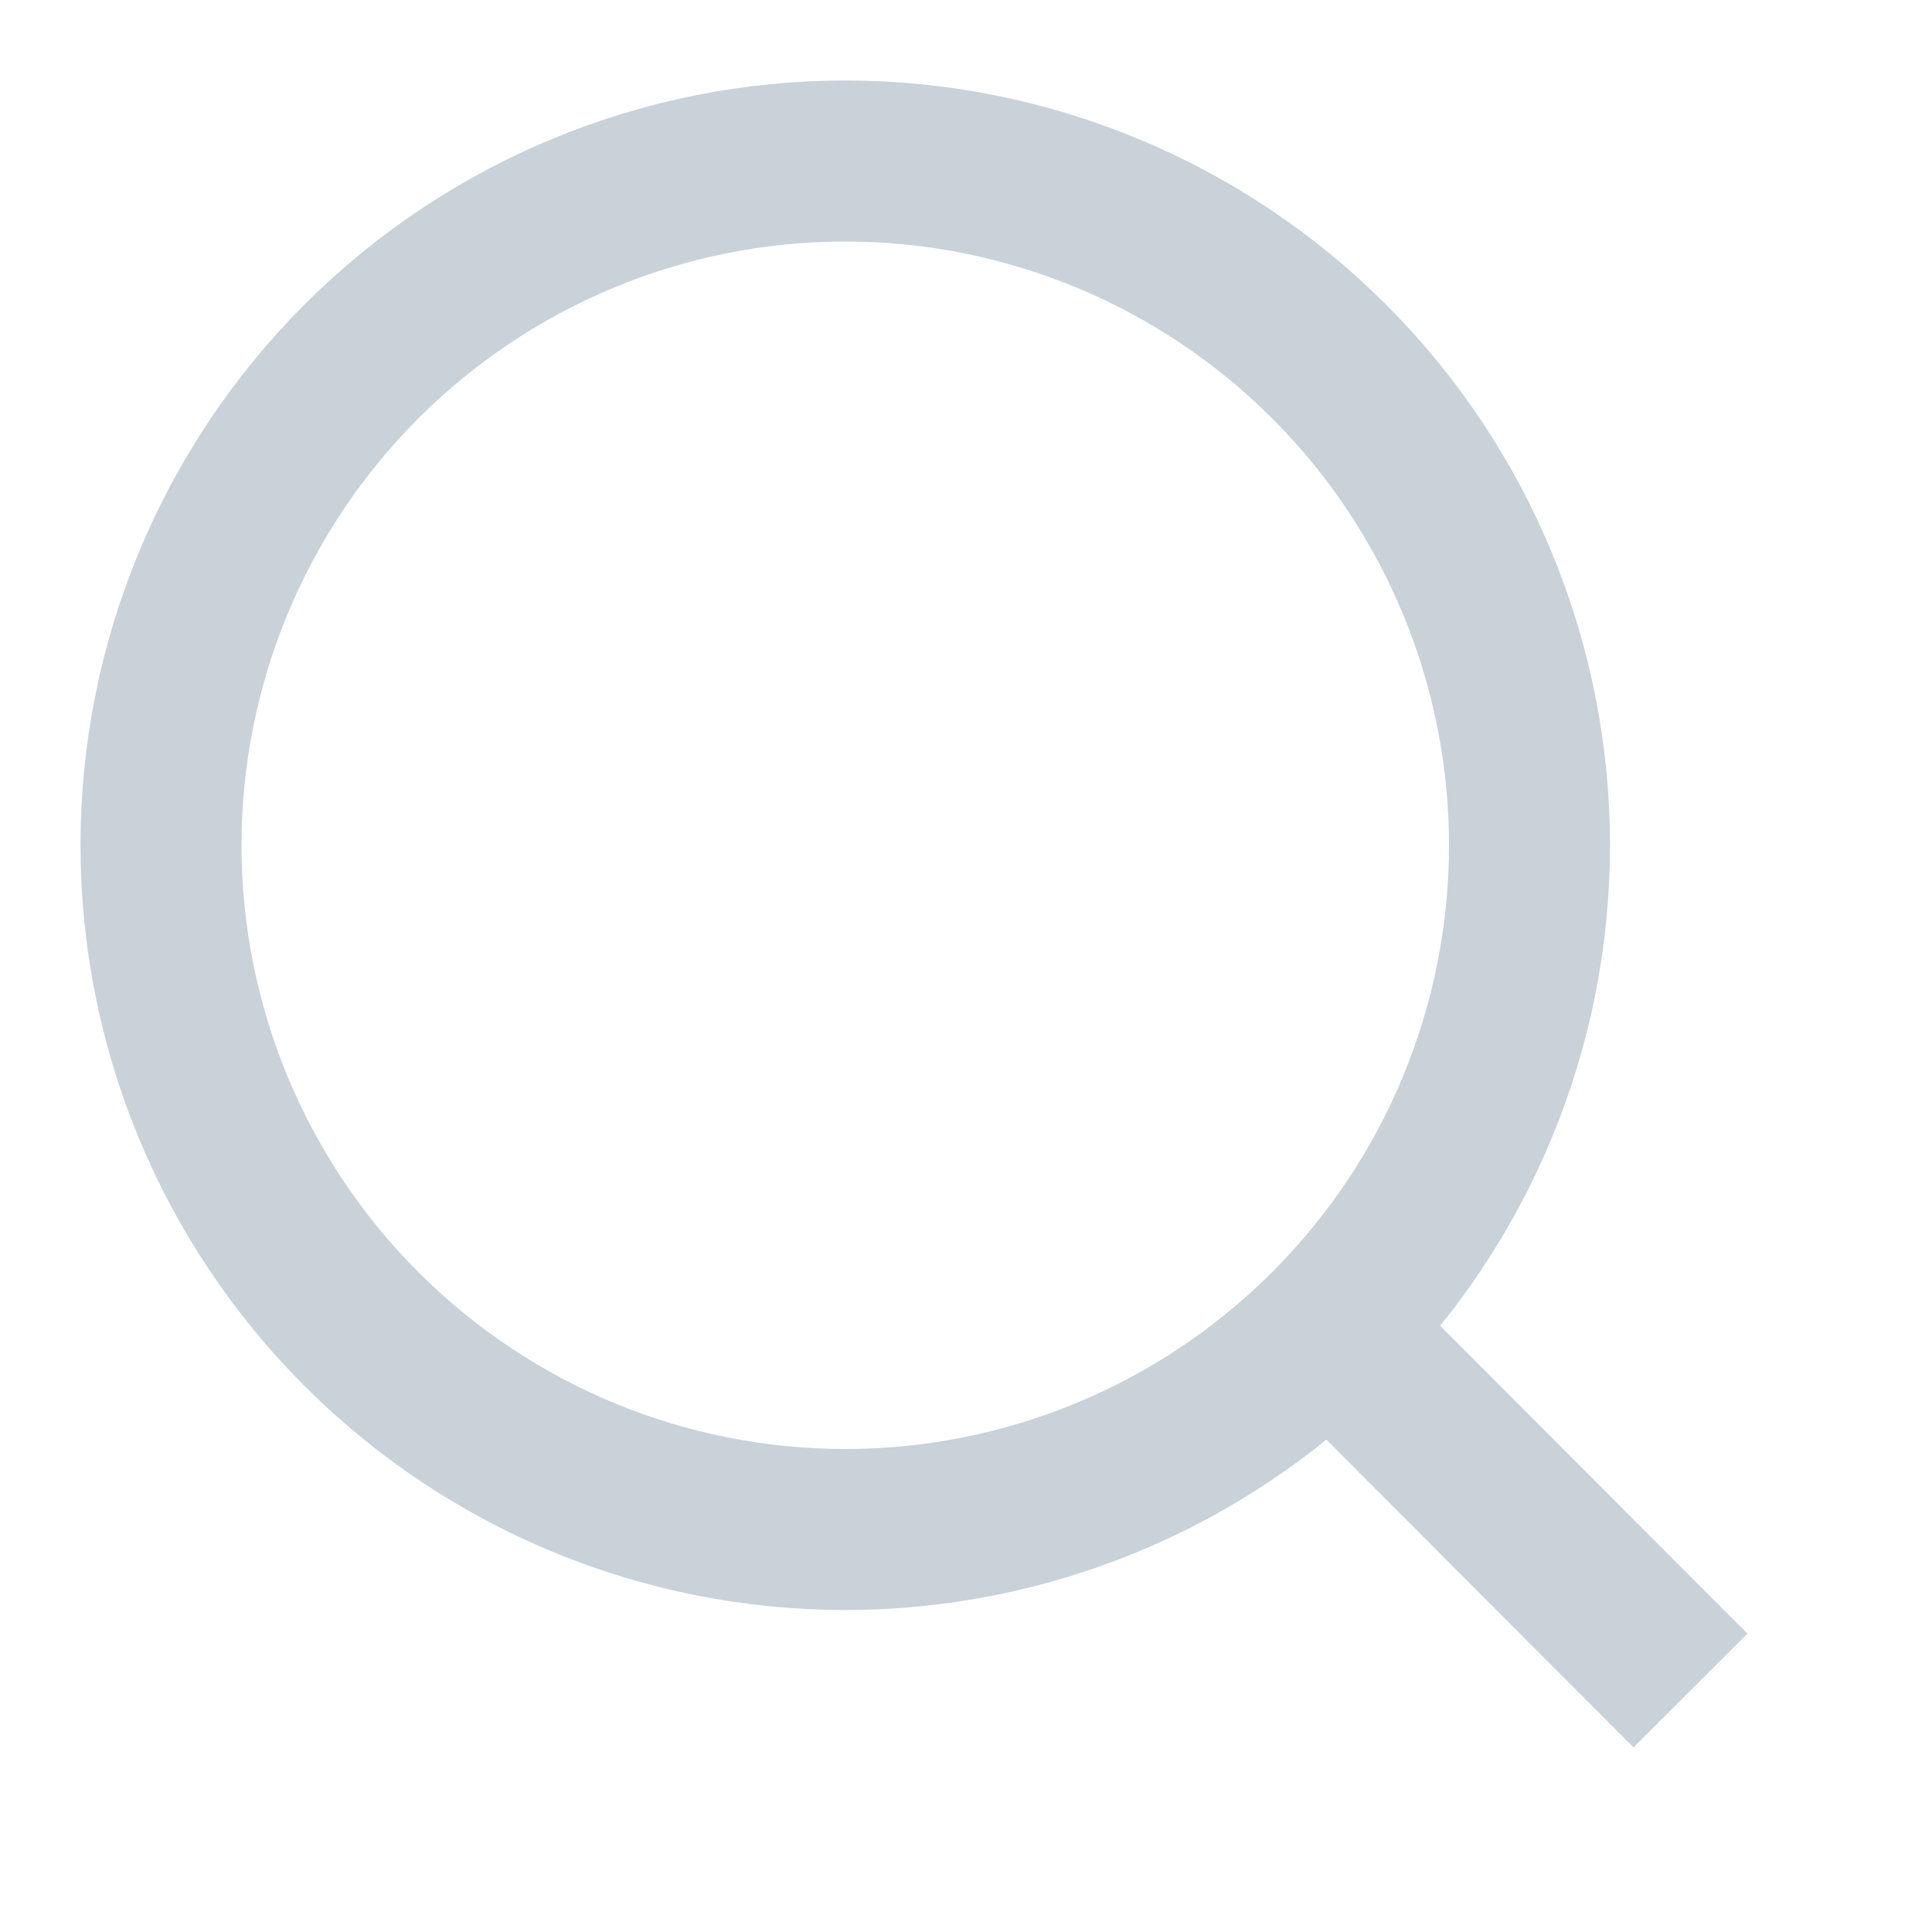
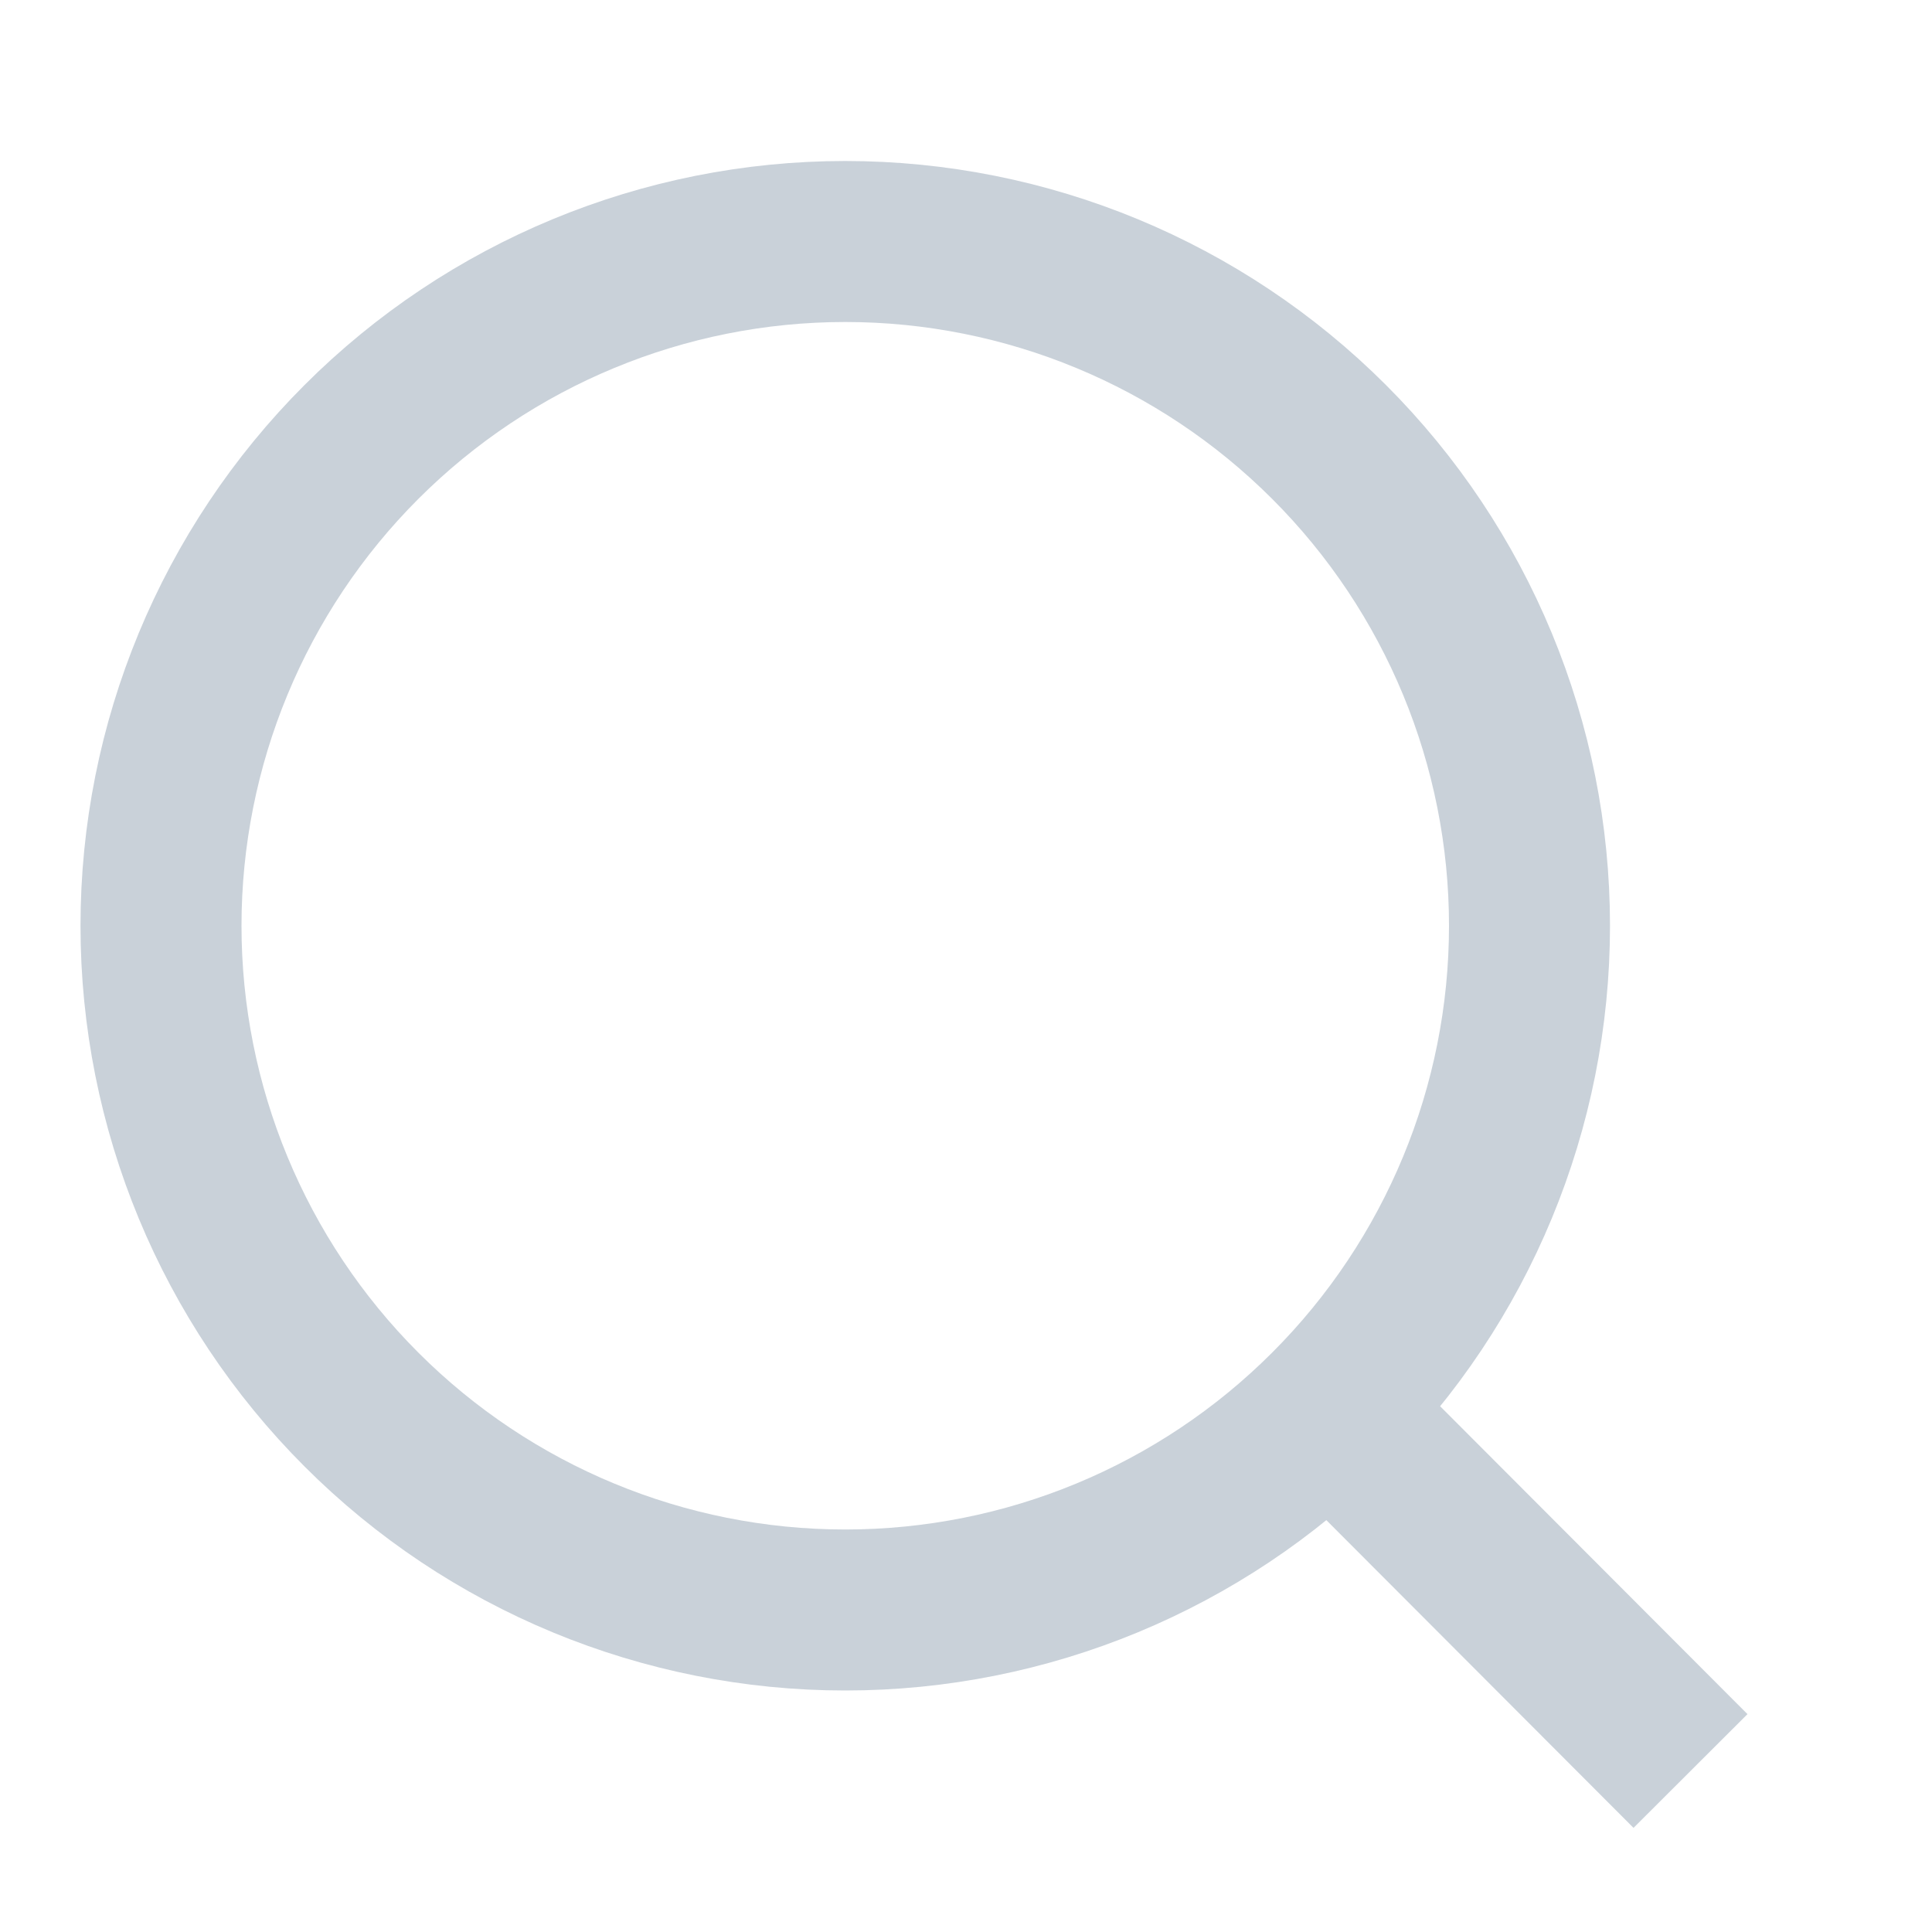
- <svg xmlns="http://www.w3.org/2000/svg" width="24" height="24" viewBox="0 0 24 24" fill="none">
+ <svg xmlns="http://www.w3.org/2000/svg" width="24" height="24" viewBox="0 -1 24 24" fill="none">
  <path d="M21 21L16.514 16.506L21 21ZM19 10.5C19 12.754 18.105 14.916 16.51 16.51C14.916 18.105 12.754 19 10.5 19C8.246 19 6.084 18.105 4.49 16.51C2.896 14.916 2 12.754 2 10.5C2 8.246 2.896 6.084 4.49 4.49C6.084 2.896 8.246 2 10.5 2C12.754 2 14.916 2.896 16.51 4.49C18.105 6.084 19 8.246 19 10.5V10.5Z" stroke="#c9d1d9" stroke-width="2" stroke-linecap="round" />
</svg>
